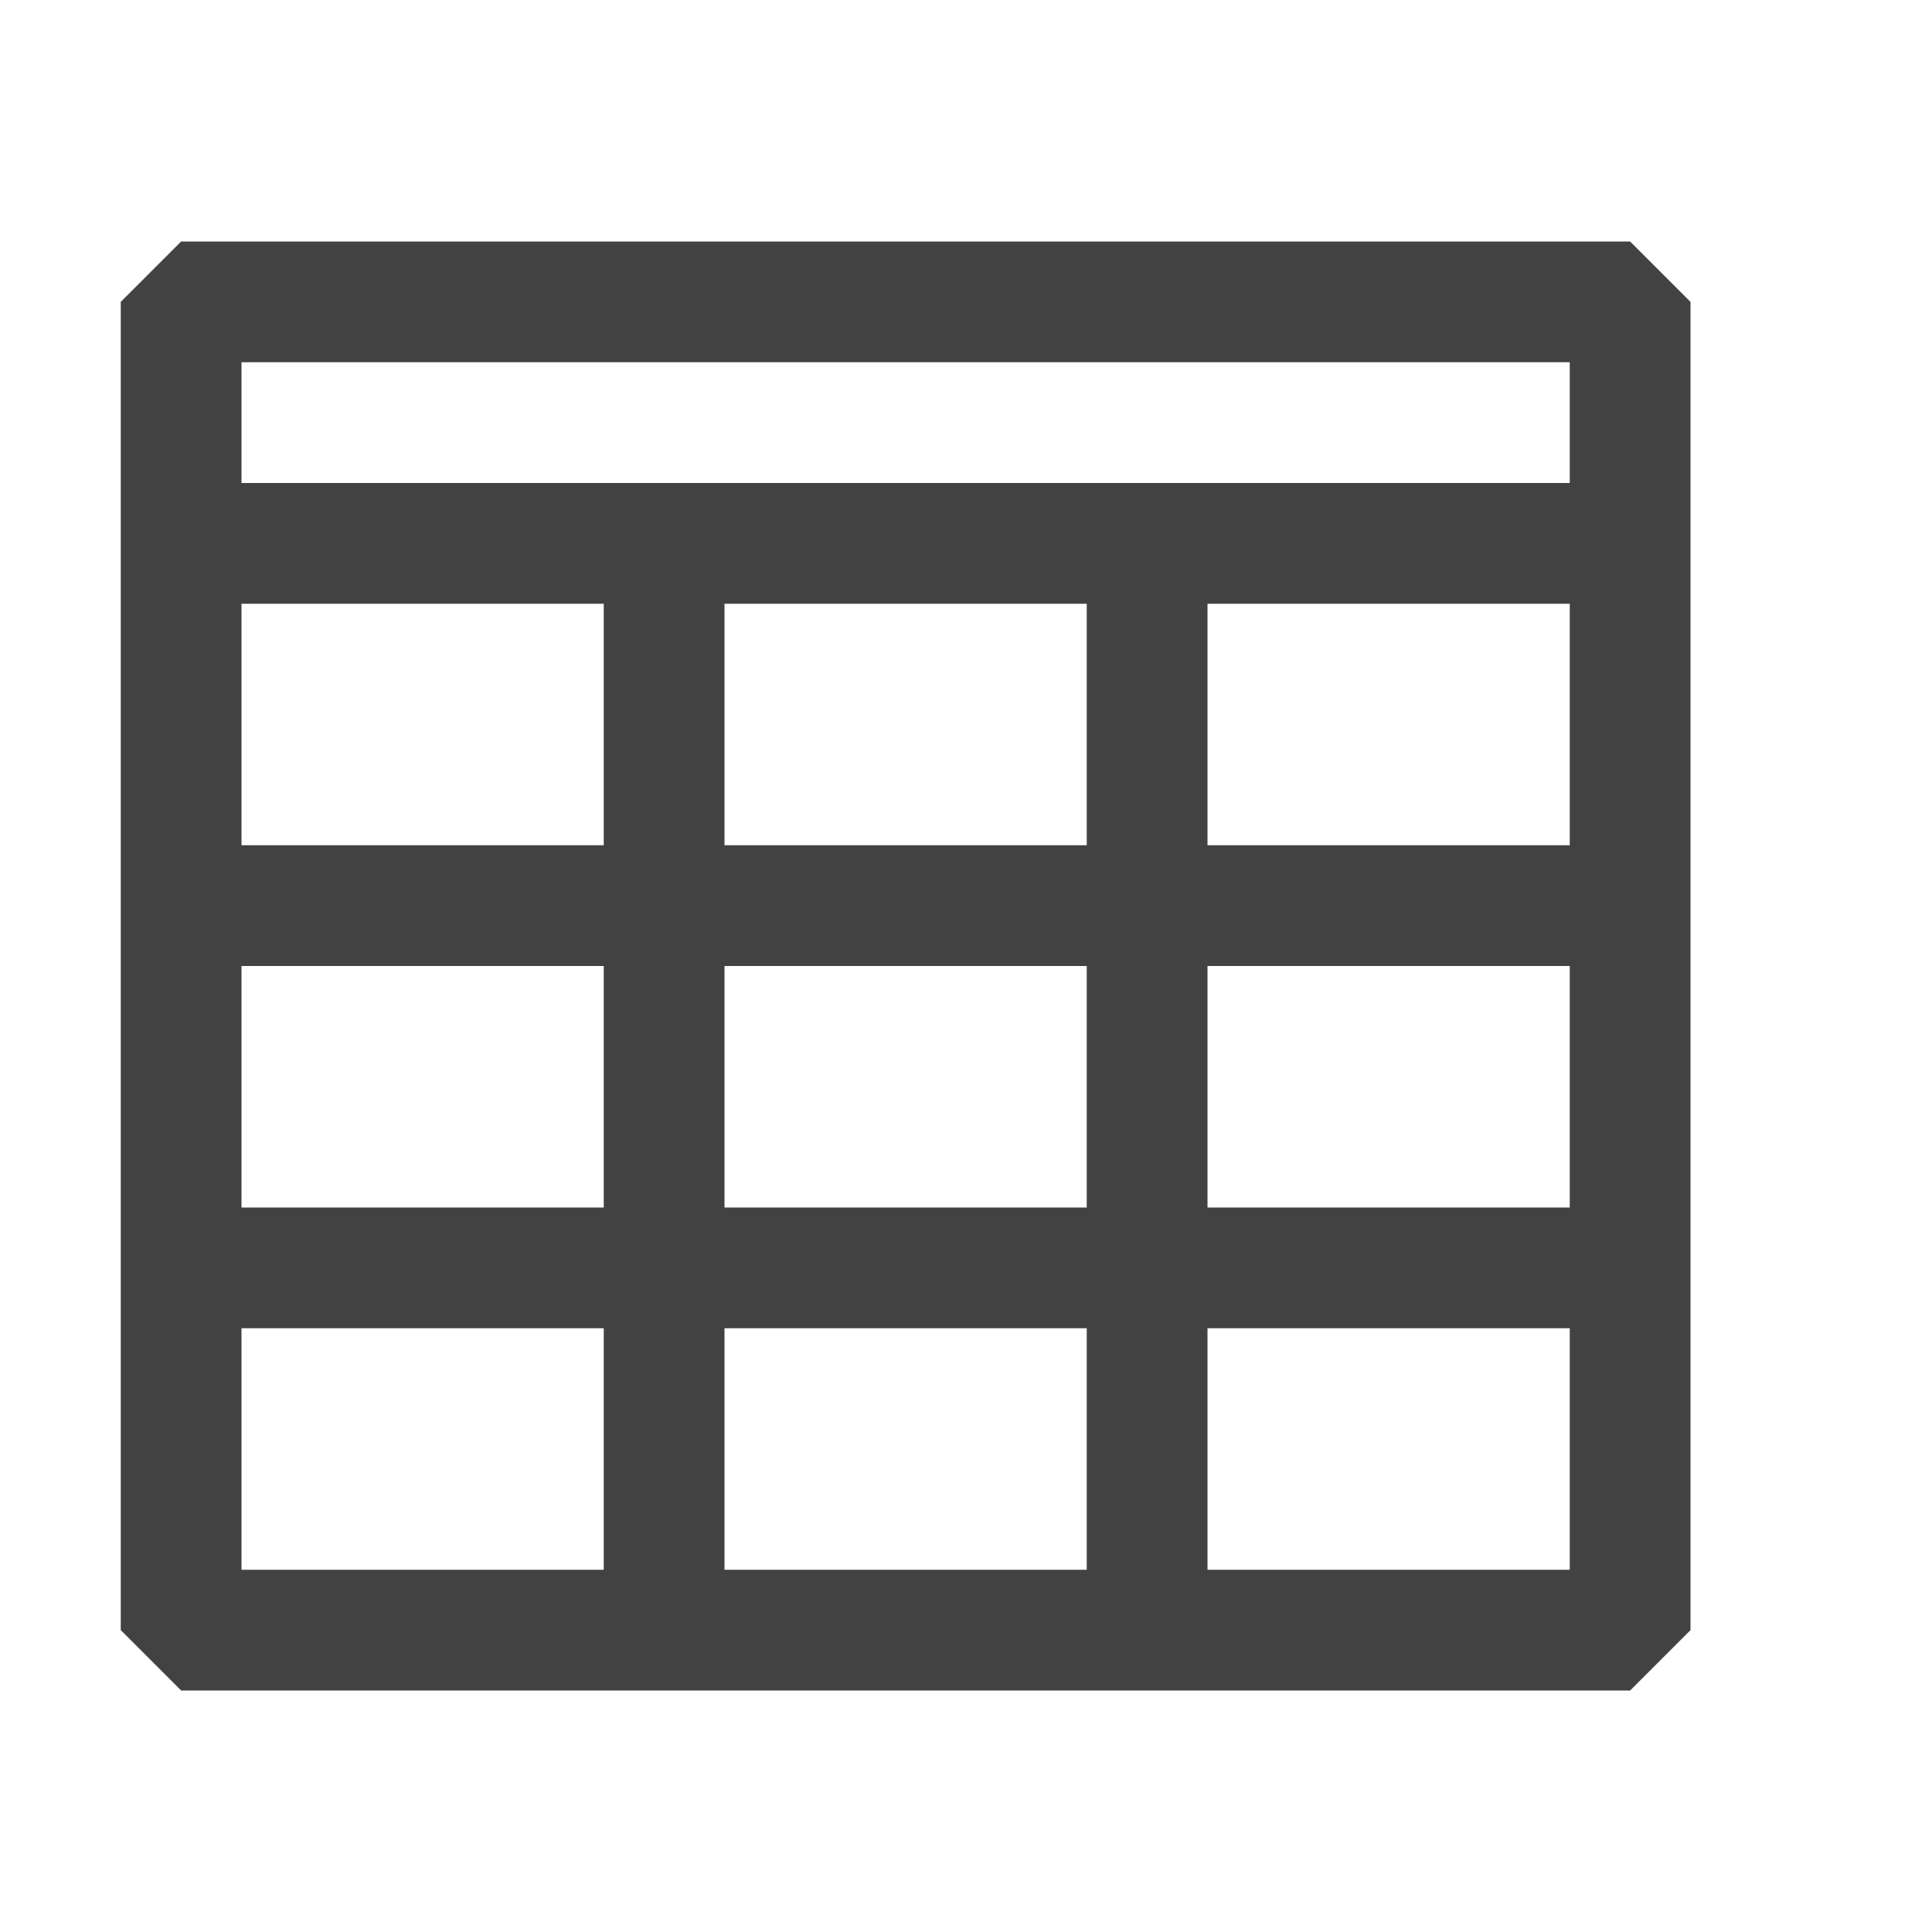
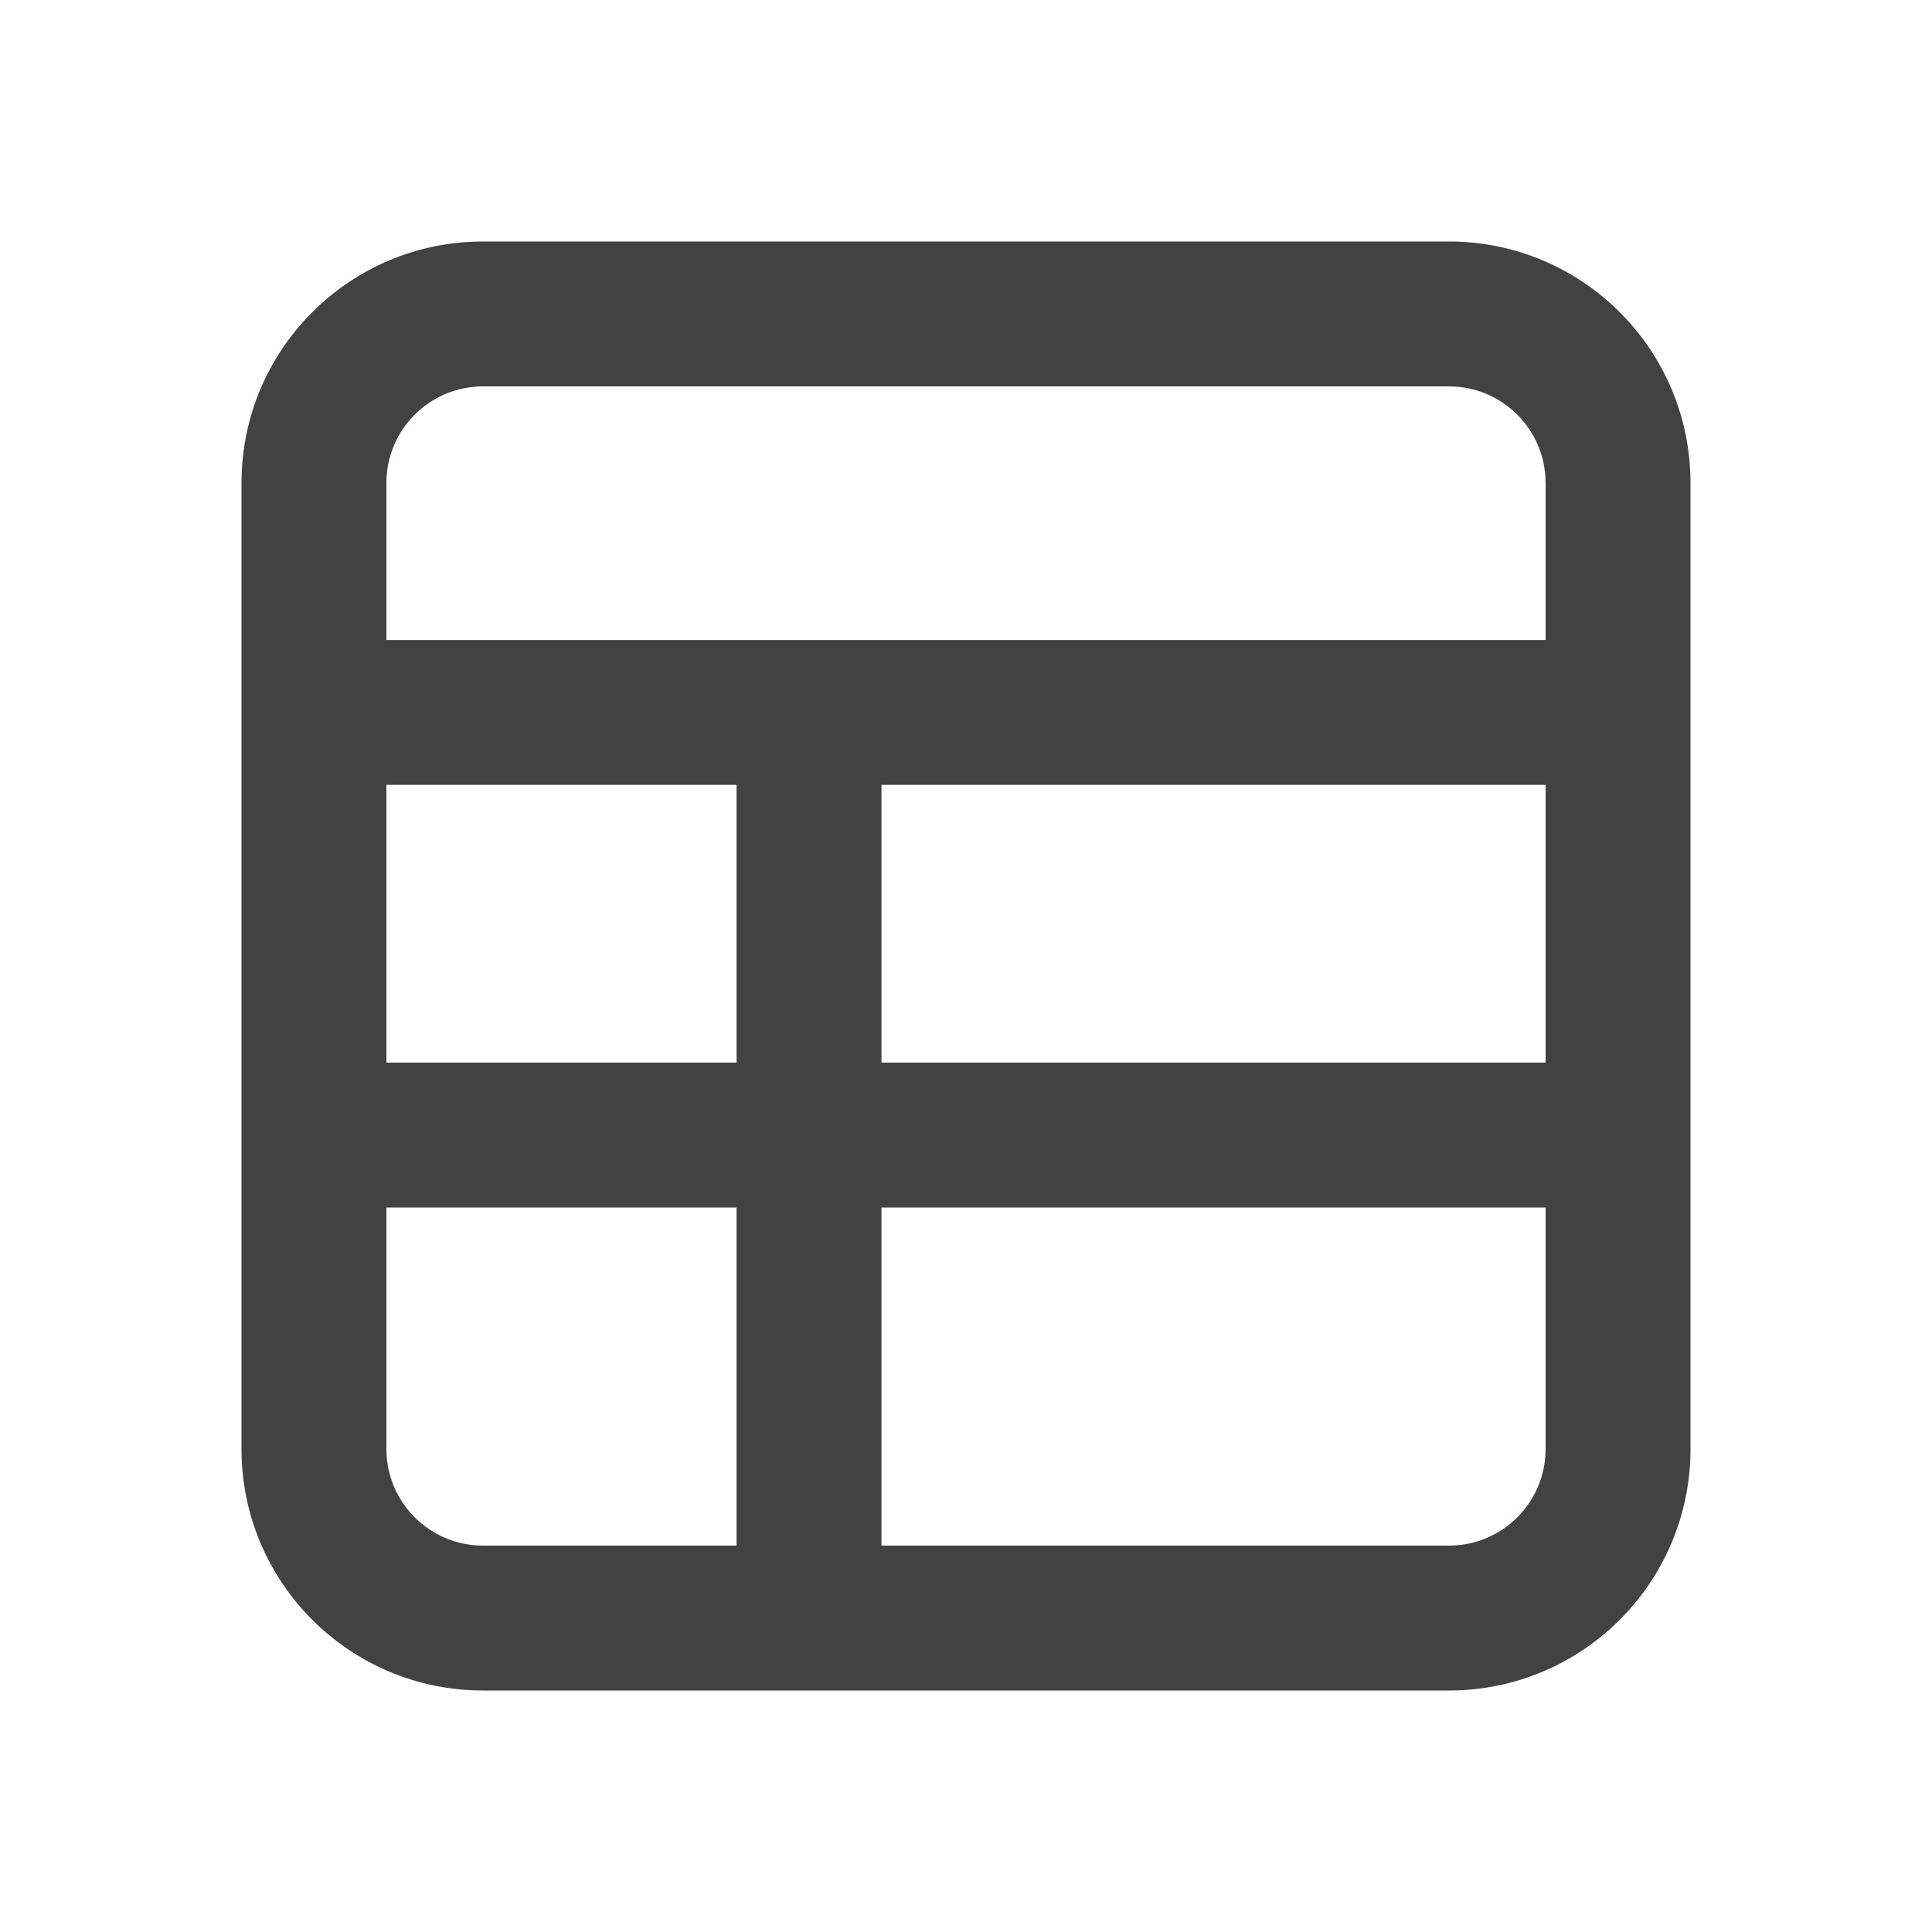
<svg xmlns="http://www.w3.org/2000/svg" width="16" height="16" viewBox="0 0 16 16" fill="#424242">
-   <path d="M13.5 2h-12l-.5.5v11l.5.5h12l.5-.5v-11l-.5-.5zM2 3h11v1H2V3zm7 4H6V5h3v2zm0 1v2H6V8h3zM2 5h3v2H2V5zm0 3h3v2H2V8zm0 5v-2h3v2H2zm4 0v-2h3v2H6zm7 0h-3v-2h3v2zm0-3h-3V8h3v2zm-3-3V5h3v2h-3z" />
+   <path fill-rule="evenodd" d="M4 2h8a2 2 0 0 1 2 2v8a2 2 0 0 1-2 2H4a2 2 0 0 1-2-2V4a2 2 0 0 1 2-2zm0 1.2A.8.8 0 0 0 3.2 4v1.3h9.6V4a.8.8 0 0 0-.8-.8H4zM3.2 6.5v2.3h2.9V6.5H3.2zm4.1 0v2.3h5.5V6.5H7.3zM3.2 10v2a.8.8 0 0 0 .8.8h2.1V10H3.2zm4.1 0v2.8H12a.8.8 0 0 0 .8-.8v-2H7.3z" />
</svg>
